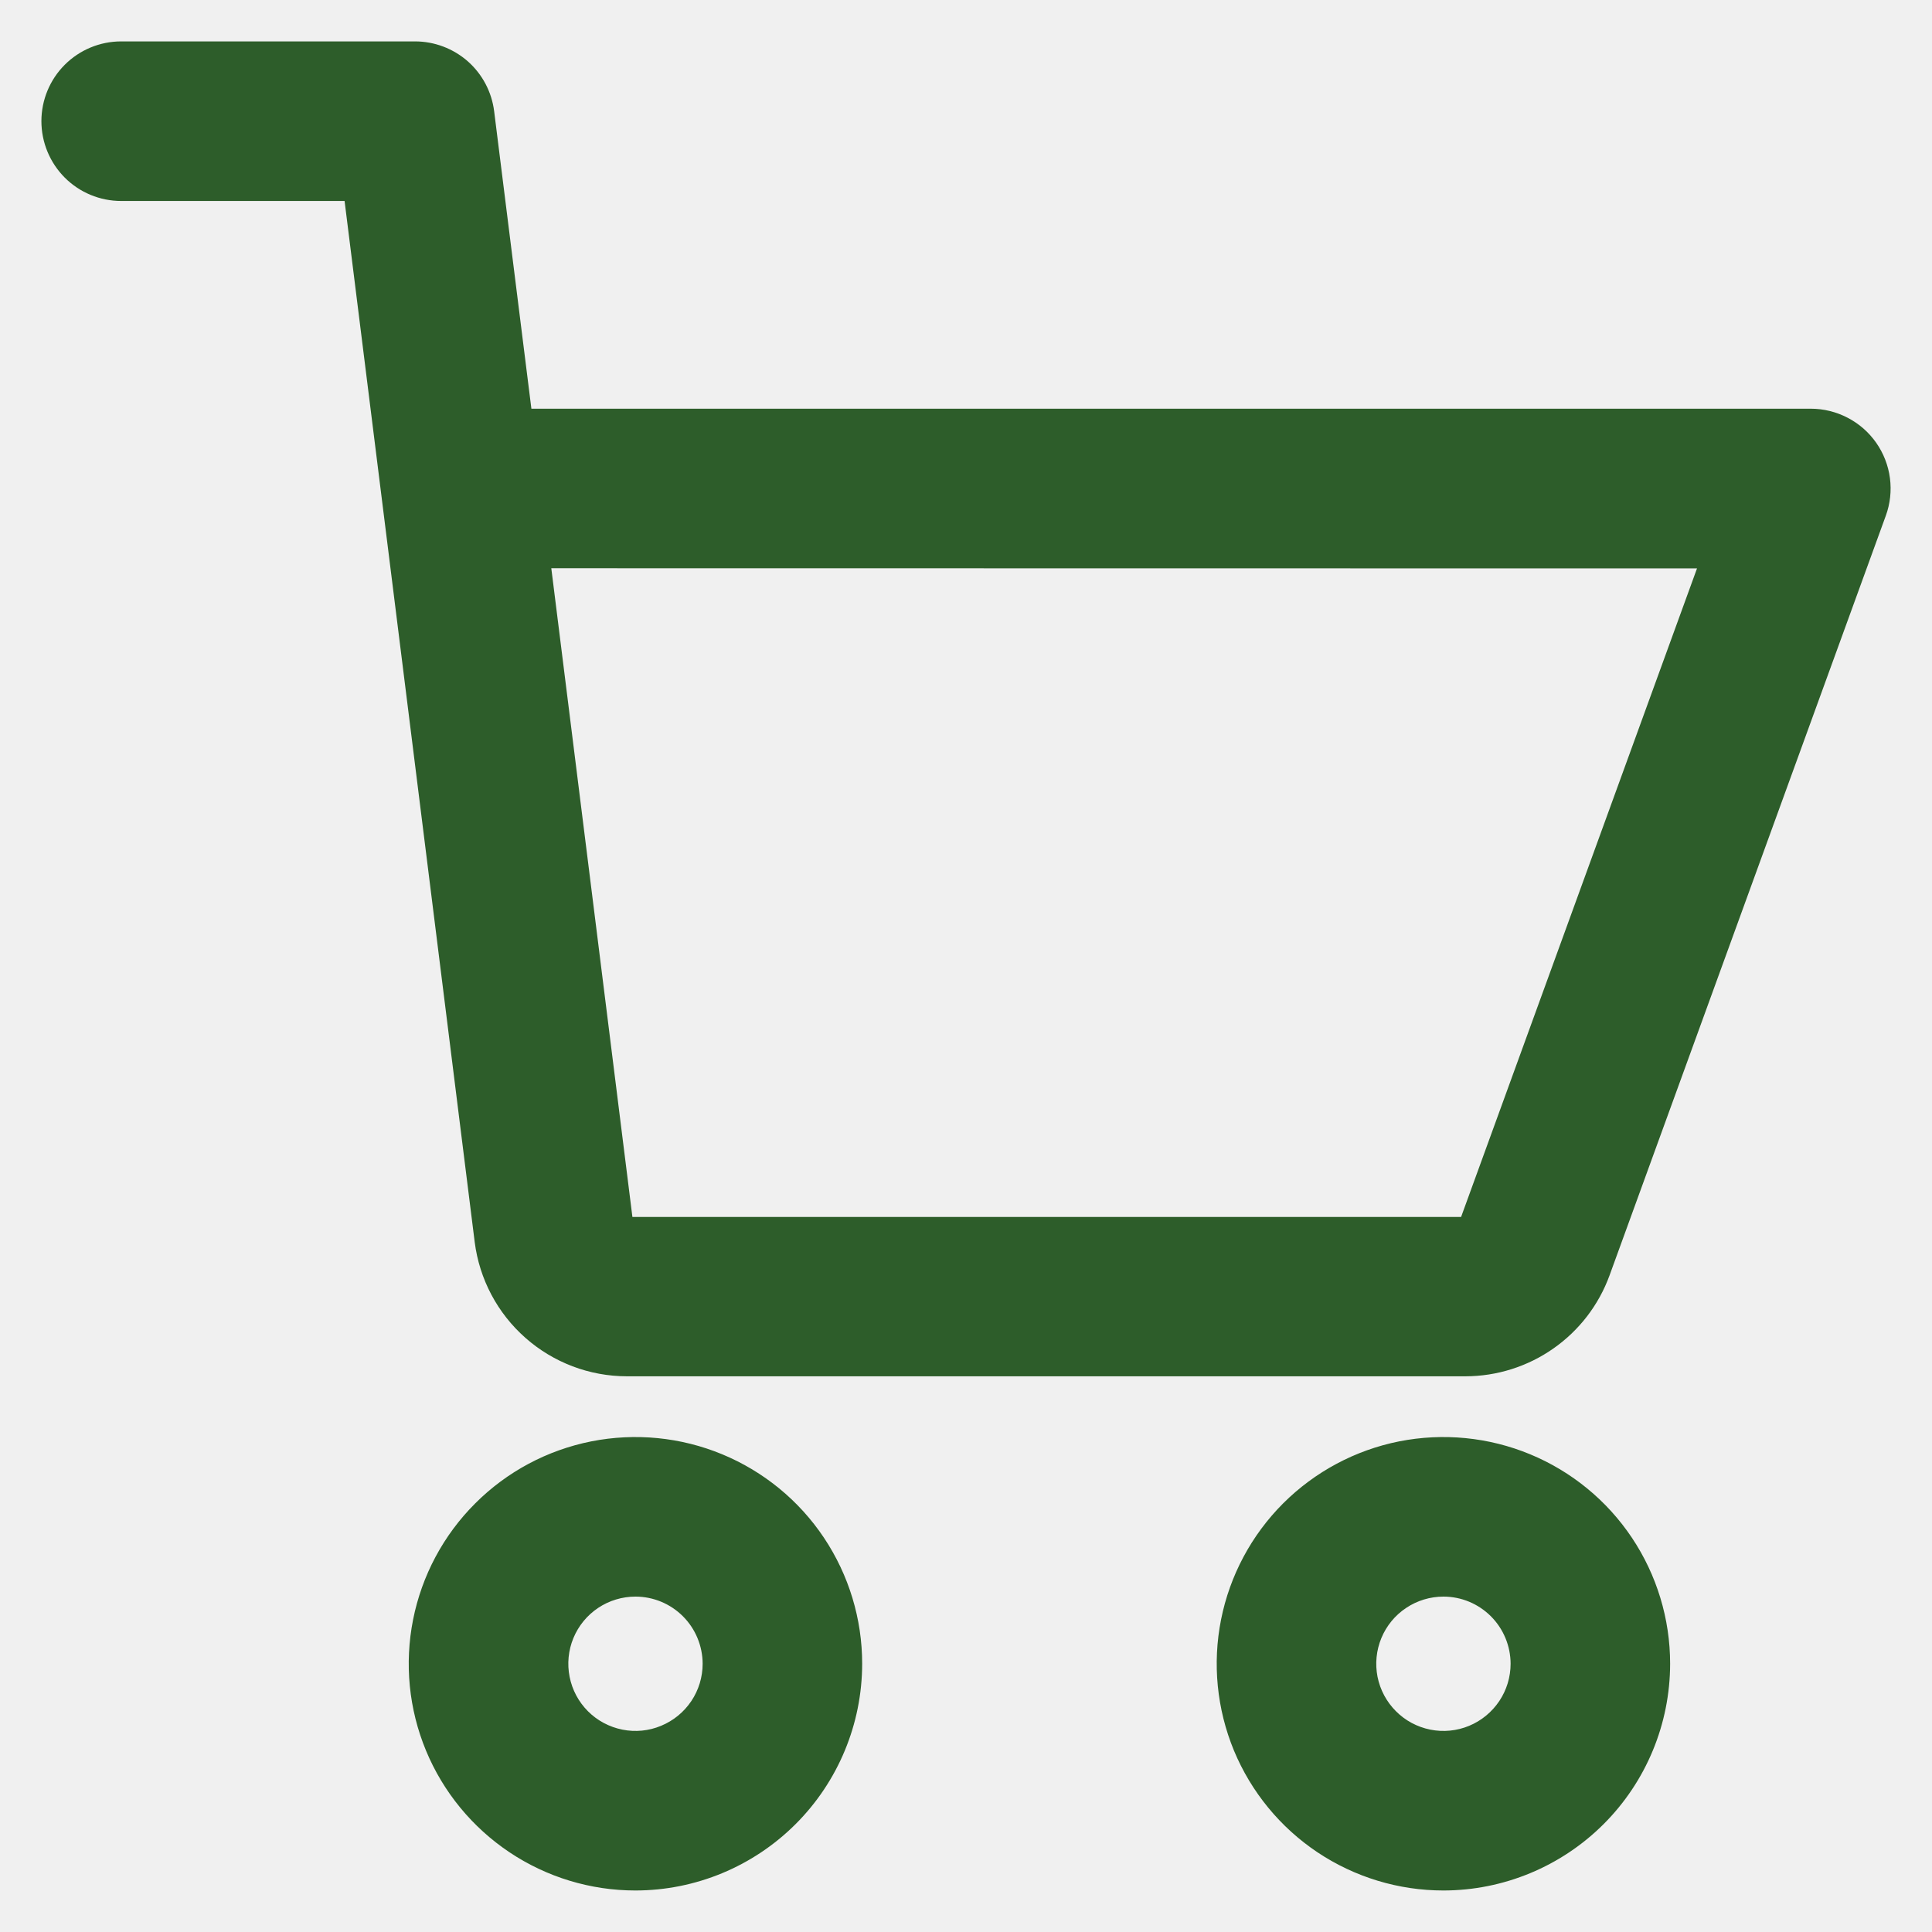
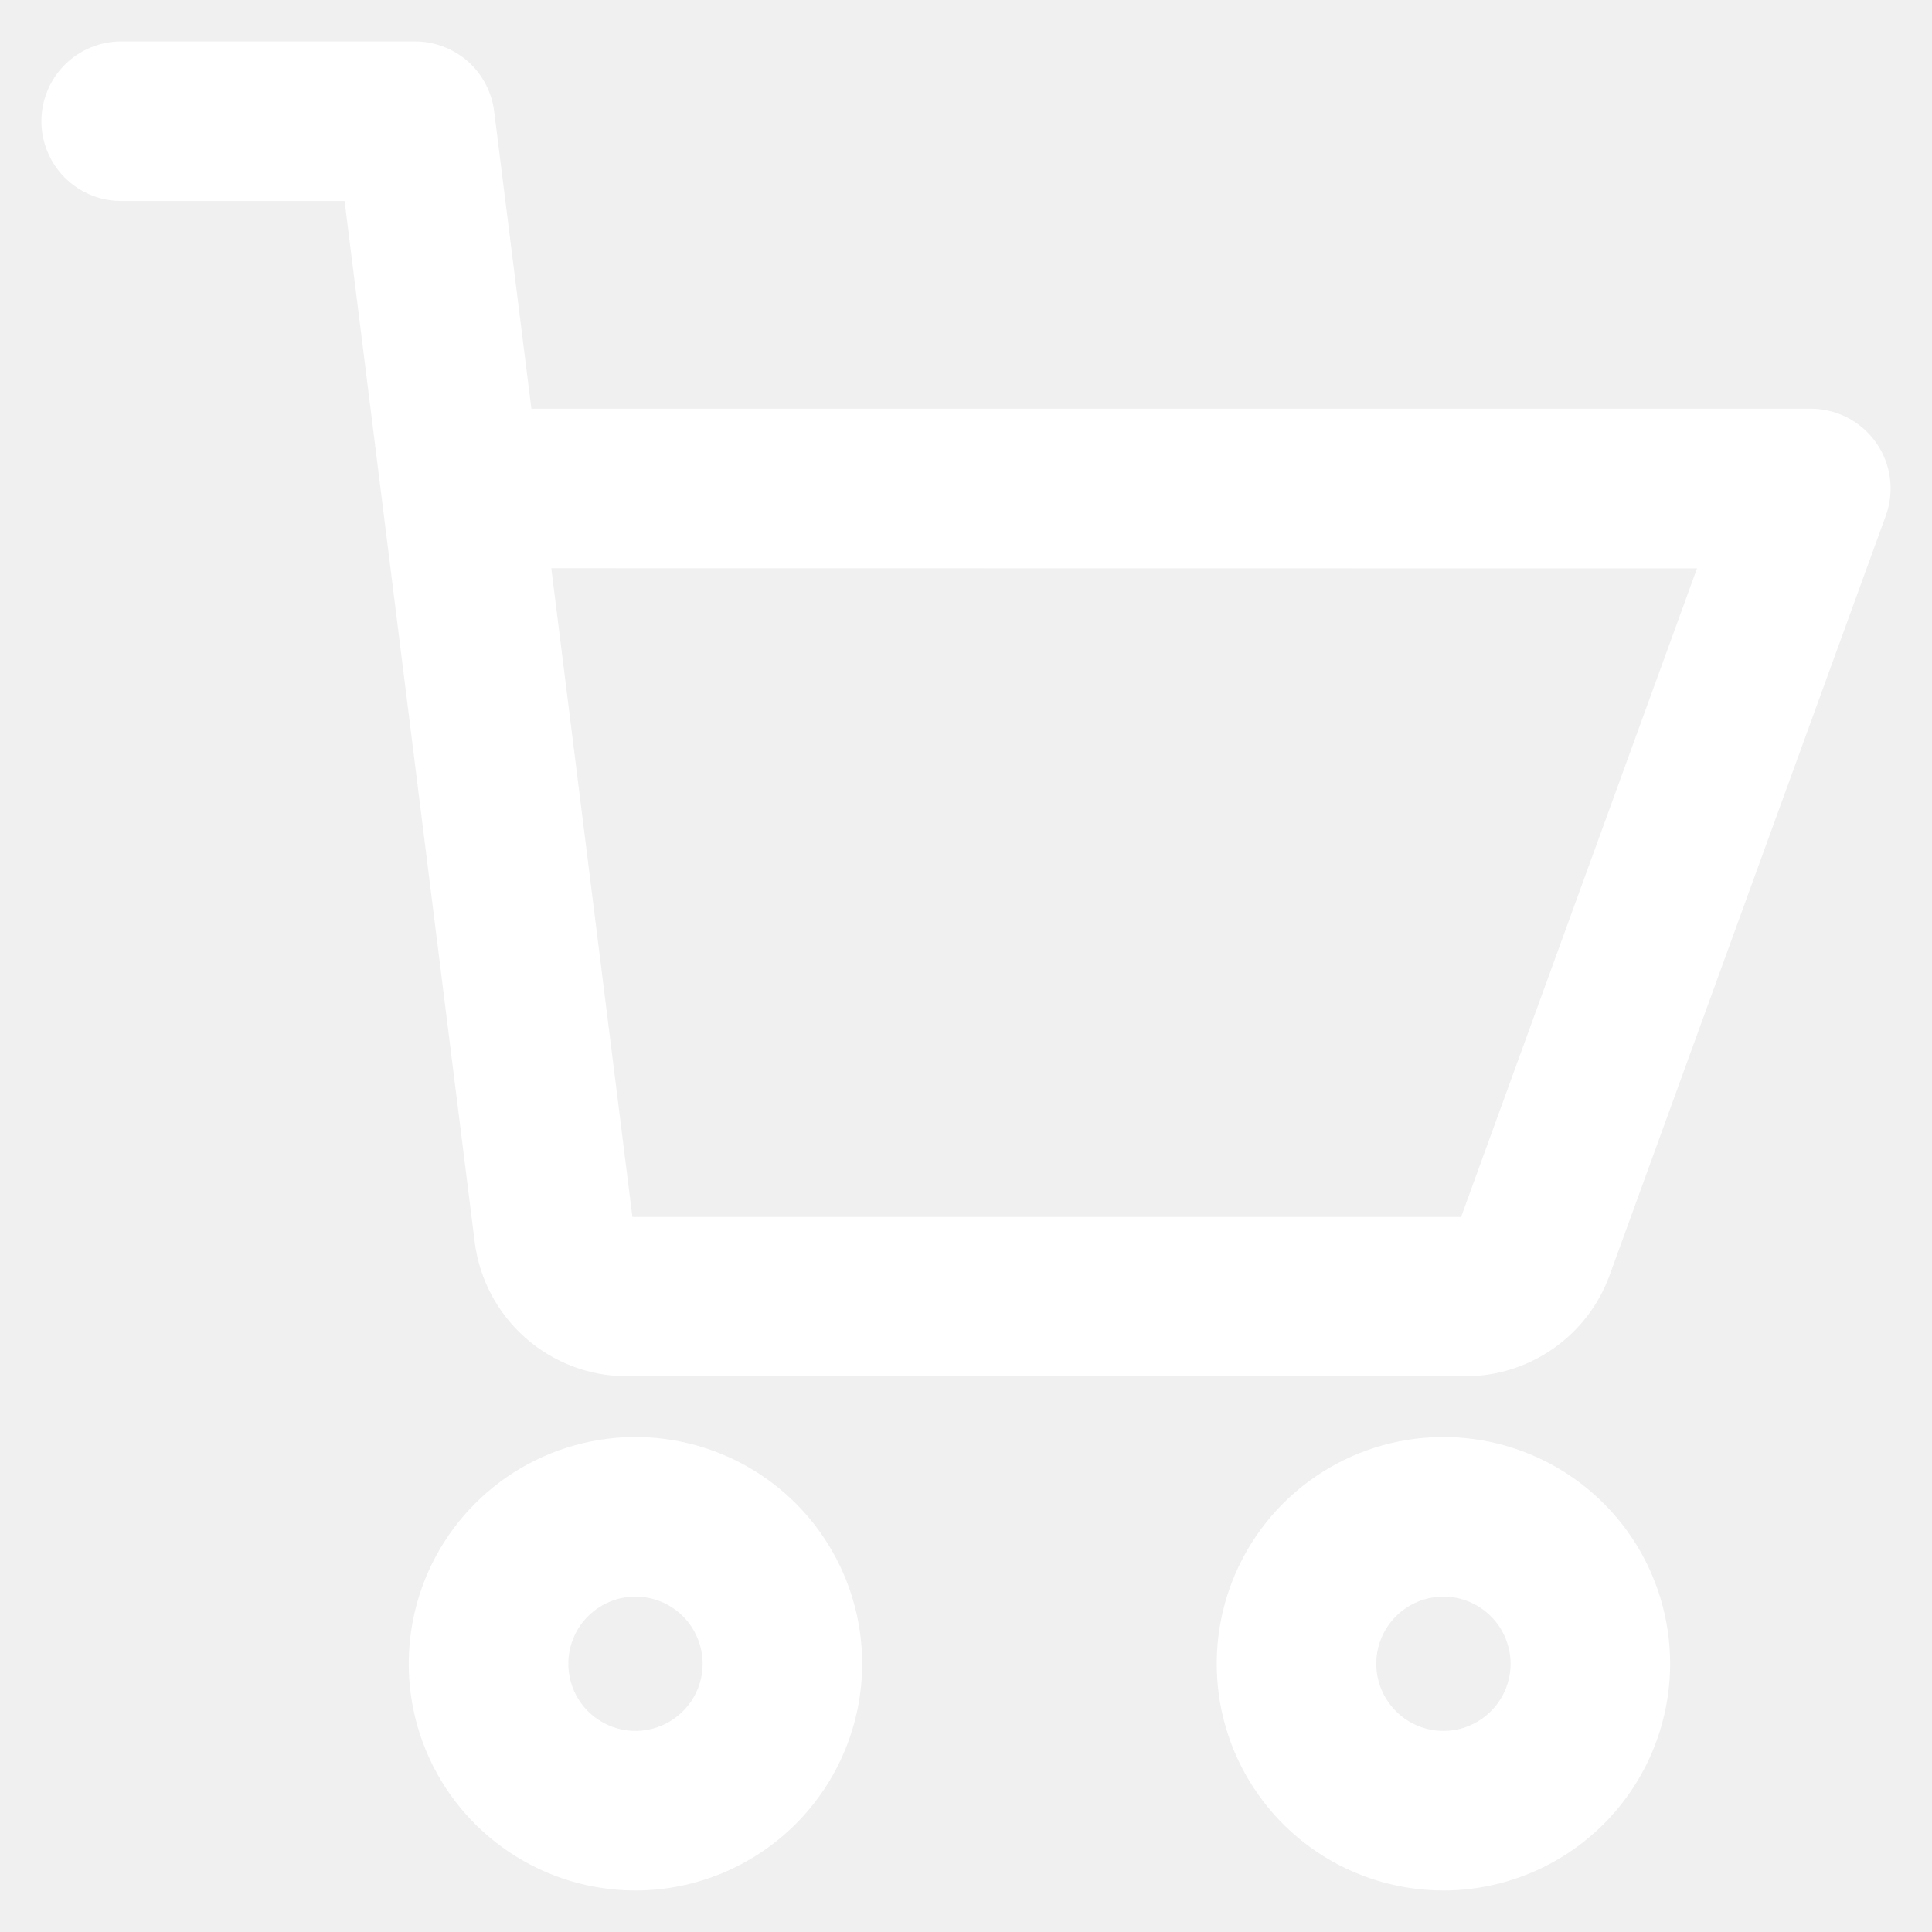
<svg xmlns="http://www.w3.org/2000/svg" width="35" height="35" viewBox="0 0 35 35" fill="none" class="icon-cart" data-v-601fd046="">
-   <path d="M26.549 24.683H11.355C10.74 24.682 10.146 24.457 9.685 24.05C9.223 23.643 8.926 23.082 8.848 22.472L6.463 3.391H2.195C1.878 3.391 1.574 3.265 1.35 3.041C1.126 2.816 1 2.512 1 2.195C1 1.878 1.126 1.574 1.35 1.35C1.574 1.126 1.878 1 2.195 1H7.519C7.81 1 8.091 1.107 8.31 1.299C8.528 1.492 8.668 1.758 8.704 2.047L9.406 7.654H32.805C32.997 7.654 33.186 7.701 33.357 7.79C33.527 7.878 33.674 8.007 33.784 8.164C33.894 8.321 33.965 8.503 33.99 8.693C34.015 8.884 33.994 9.077 33.928 9.258L28.923 23.021C28.745 23.508 28.422 23.928 27.997 24.225C27.573 24.522 27.067 24.682 26.549 24.683ZM9.704 10.044L11.221 22.176C11.225 22.209 11.24 22.24 11.265 22.262C11.29 22.284 11.322 22.296 11.355 22.296H26.549C26.577 22.296 26.605 22.287 26.627 22.271C26.65 22.255 26.668 22.232 26.677 22.206L31.1 10.047L9.704 10.044Z" fill="#2D5D2A" stroke="#2D5D2A" stroke-width="0.5" stroke-linecap="round" />
-   <path d="M26.15 33.998C25.387 33.998 24.641 33.772 24.006 33.348C23.372 32.924 22.878 32.322 22.585 31.617C22.294 30.912 22.217 30.137 22.366 29.388C22.515 28.64 22.882 27.953 23.421 27.413C23.961 26.874 24.648 26.506 25.396 26.357C26.145 26.209 26.92 26.285 27.625 26.577C28.33 26.869 28.932 27.363 29.356 27.997C29.78 28.632 30.006 29.378 30.006 30.14C30.005 31.163 29.599 32.144 28.876 32.867C28.153 33.59 27.172 33.997 26.15 33.998ZM26.15 28.674C25.86 28.674 25.576 28.76 25.335 28.921C25.093 29.082 24.905 29.311 24.794 29.579C24.683 29.847 24.654 30.142 24.71 30.426C24.767 30.711 24.907 30.972 25.112 31.177C25.317 31.383 25.578 31.522 25.863 31.579C26.147 31.636 26.442 31.607 26.71 31.496C26.978 31.385 27.207 31.197 27.369 30.955C27.53 30.714 27.616 30.431 27.616 30.14C27.615 29.752 27.461 29.379 27.186 29.104C26.911 28.829 26.538 28.674 26.15 28.674Z" fill="#2D5D2A" stroke="#2D5D2A" stroke-width="0.5" stroke-linecap="round" />
-   <path d="M11.512 33.998C10.749 33.998 10.003 33.772 9.369 33.348C8.735 32.924 8.24 32.322 7.948 31.617C7.656 30.912 7.58 30.136 7.729 29.388C7.878 28.64 8.245 27.952 8.785 27.413C9.324 26.873 10.011 26.506 10.76 26.357C11.508 26.209 12.283 26.285 12.988 26.577C13.693 26.869 14.296 27.363 14.719 27.997C15.143 28.632 15.369 29.378 15.369 30.14C15.368 31.163 14.961 32.144 14.238 32.867C13.515 33.59 12.535 33.997 11.512 33.998ZM11.512 28.674C11.222 28.674 10.938 28.76 10.697 28.921C10.456 29.082 10.268 29.311 10.157 29.579C10.046 29.847 10.017 30.142 10.074 30.427C10.13 30.711 10.27 30.973 10.475 31.178C10.68 31.383 10.941 31.522 11.226 31.579C11.511 31.636 11.805 31.607 12.073 31.495C12.341 31.384 12.57 31.197 12.732 30.955C12.893 30.714 12.979 30.431 12.979 30.14C12.978 29.752 12.824 29.379 12.549 29.104C12.274 28.829 11.901 28.674 11.512 28.674Z" fill="#2D5D2A" stroke="#2D5D2A" stroke-width="0.5" stroke-linecap="round" />
+   <path d="M26.549 24.683H11.355C10.74 24.682 10.146 24.457 9.685 24.05C9.223 23.643 8.926 23.082 8.848 22.472L6.463 3.391H2.195C1.878 3.391 1.574 3.265 1.35 3.041C1.126 2.816 1 2.512 1 2.195C1 1.878 1.126 1.574 1.35 1.35C1.574 1.126 1.878 1 2.195 1H7.519C7.81 1 8.091 1.107 8.31 1.299C8.528 1.492 8.668 1.758 8.704 2.047L9.406 7.654H32.805C32.997 7.654 33.186 7.701 33.357 7.79C33.527 7.878 33.674 8.007 33.784 8.164C33.894 8.321 33.965 8.503 33.99 8.693C34.015 8.884 33.994 9.077 33.928 9.258L28.923 23.021C28.745 23.508 28.422 23.928 27.997 24.225C27.573 24.522 27.067 24.682 26.549 24.683ZM9.704 10.044L11.221 22.176C11.225 22.209 11.24 22.24 11.265 22.262C11.29 22.284 11.322 22.296 11.355 22.296H26.549C26.577 22.296 26.605 22.287 26.627 22.271C26.65 22.255 26.668 22.232 26.677 22.206L31.1 10.047L9.704 10.044Z" fill="#fff" stroke="#fff" stroke-width="0.5" stroke-linecap="round" />
+   <path d="M26.15 33.998C25.387 33.998 24.641 33.772 24.006 33.348C23.372 32.924 22.878 32.322 22.585 31.617C22.294 30.912 22.217 30.137 22.366 29.388C22.515 28.64 22.882 27.953 23.421 27.413C23.961 26.874 24.648 26.506 25.396 26.357C26.145 26.209 26.92 26.285 27.625 26.577C28.33 26.869 28.932 27.363 29.356 27.997C29.78 28.632 30.006 29.378 30.006 30.14C30.005 31.163 29.599 32.144 28.876 32.867C28.153 33.59 27.172 33.997 26.15 33.998ZM26.15 28.674C25.86 28.674 25.576 28.76 25.335 28.921C25.093 29.082 24.905 29.311 24.794 29.579C24.683 29.847 24.654 30.142 24.71 30.426C24.767 30.711 24.907 30.972 25.112 31.177C25.317 31.383 25.578 31.522 25.863 31.579C26.147 31.636 26.442 31.607 26.71 31.496C26.978 31.385 27.207 31.197 27.369 30.955C27.53 30.714 27.616 30.431 27.616 30.14C27.615 29.752 27.461 29.379 27.186 29.104C26.911 28.829 26.538 28.674 26.15 28.674Z" fill="#fff" stroke="#fff" stroke-width="0.5" stroke-linecap="round" />
+   <path d="M11.512 33.998C10.749 33.998 10.003 33.772 9.369 33.348C8.735 32.924 8.24 32.322 7.948 31.617C7.656 30.912 7.58 30.136 7.729 29.388C7.878 28.64 8.245 27.952 8.785 27.413C9.324 26.873 10.011 26.506 10.76 26.357C11.508 26.209 12.283 26.285 12.988 26.577C13.693 26.869 14.296 27.363 14.719 27.997C15.143 28.632 15.369 29.378 15.369 30.14C15.368 31.163 14.961 32.144 14.238 32.867C13.515 33.59 12.535 33.997 11.512 33.998ZM11.512 28.674C11.222 28.674 10.938 28.76 10.697 28.921C10.456 29.082 10.268 29.311 10.157 29.579C10.046 29.847 10.017 30.142 10.074 30.427C10.13 30.711 10.27 30.973 10.475 31.178C10.68 31.383 10.941 31.522 11.226 31.579C11.511 31.636 11.805 31.607 12.073 31.495C12.341 31.384 12.57 31.197 12.732 30.955C12.893 30.714 12.979 30.431 12.979 30.14C12.978 29.752 12.824 29.379 12.549 29.104C12.274 28.829 11.901 28.674 11.512 28.674Z" fill="#fff" stroke="#fff" stroke-width="0.5" stroke-linecap="round" />
</svg>
